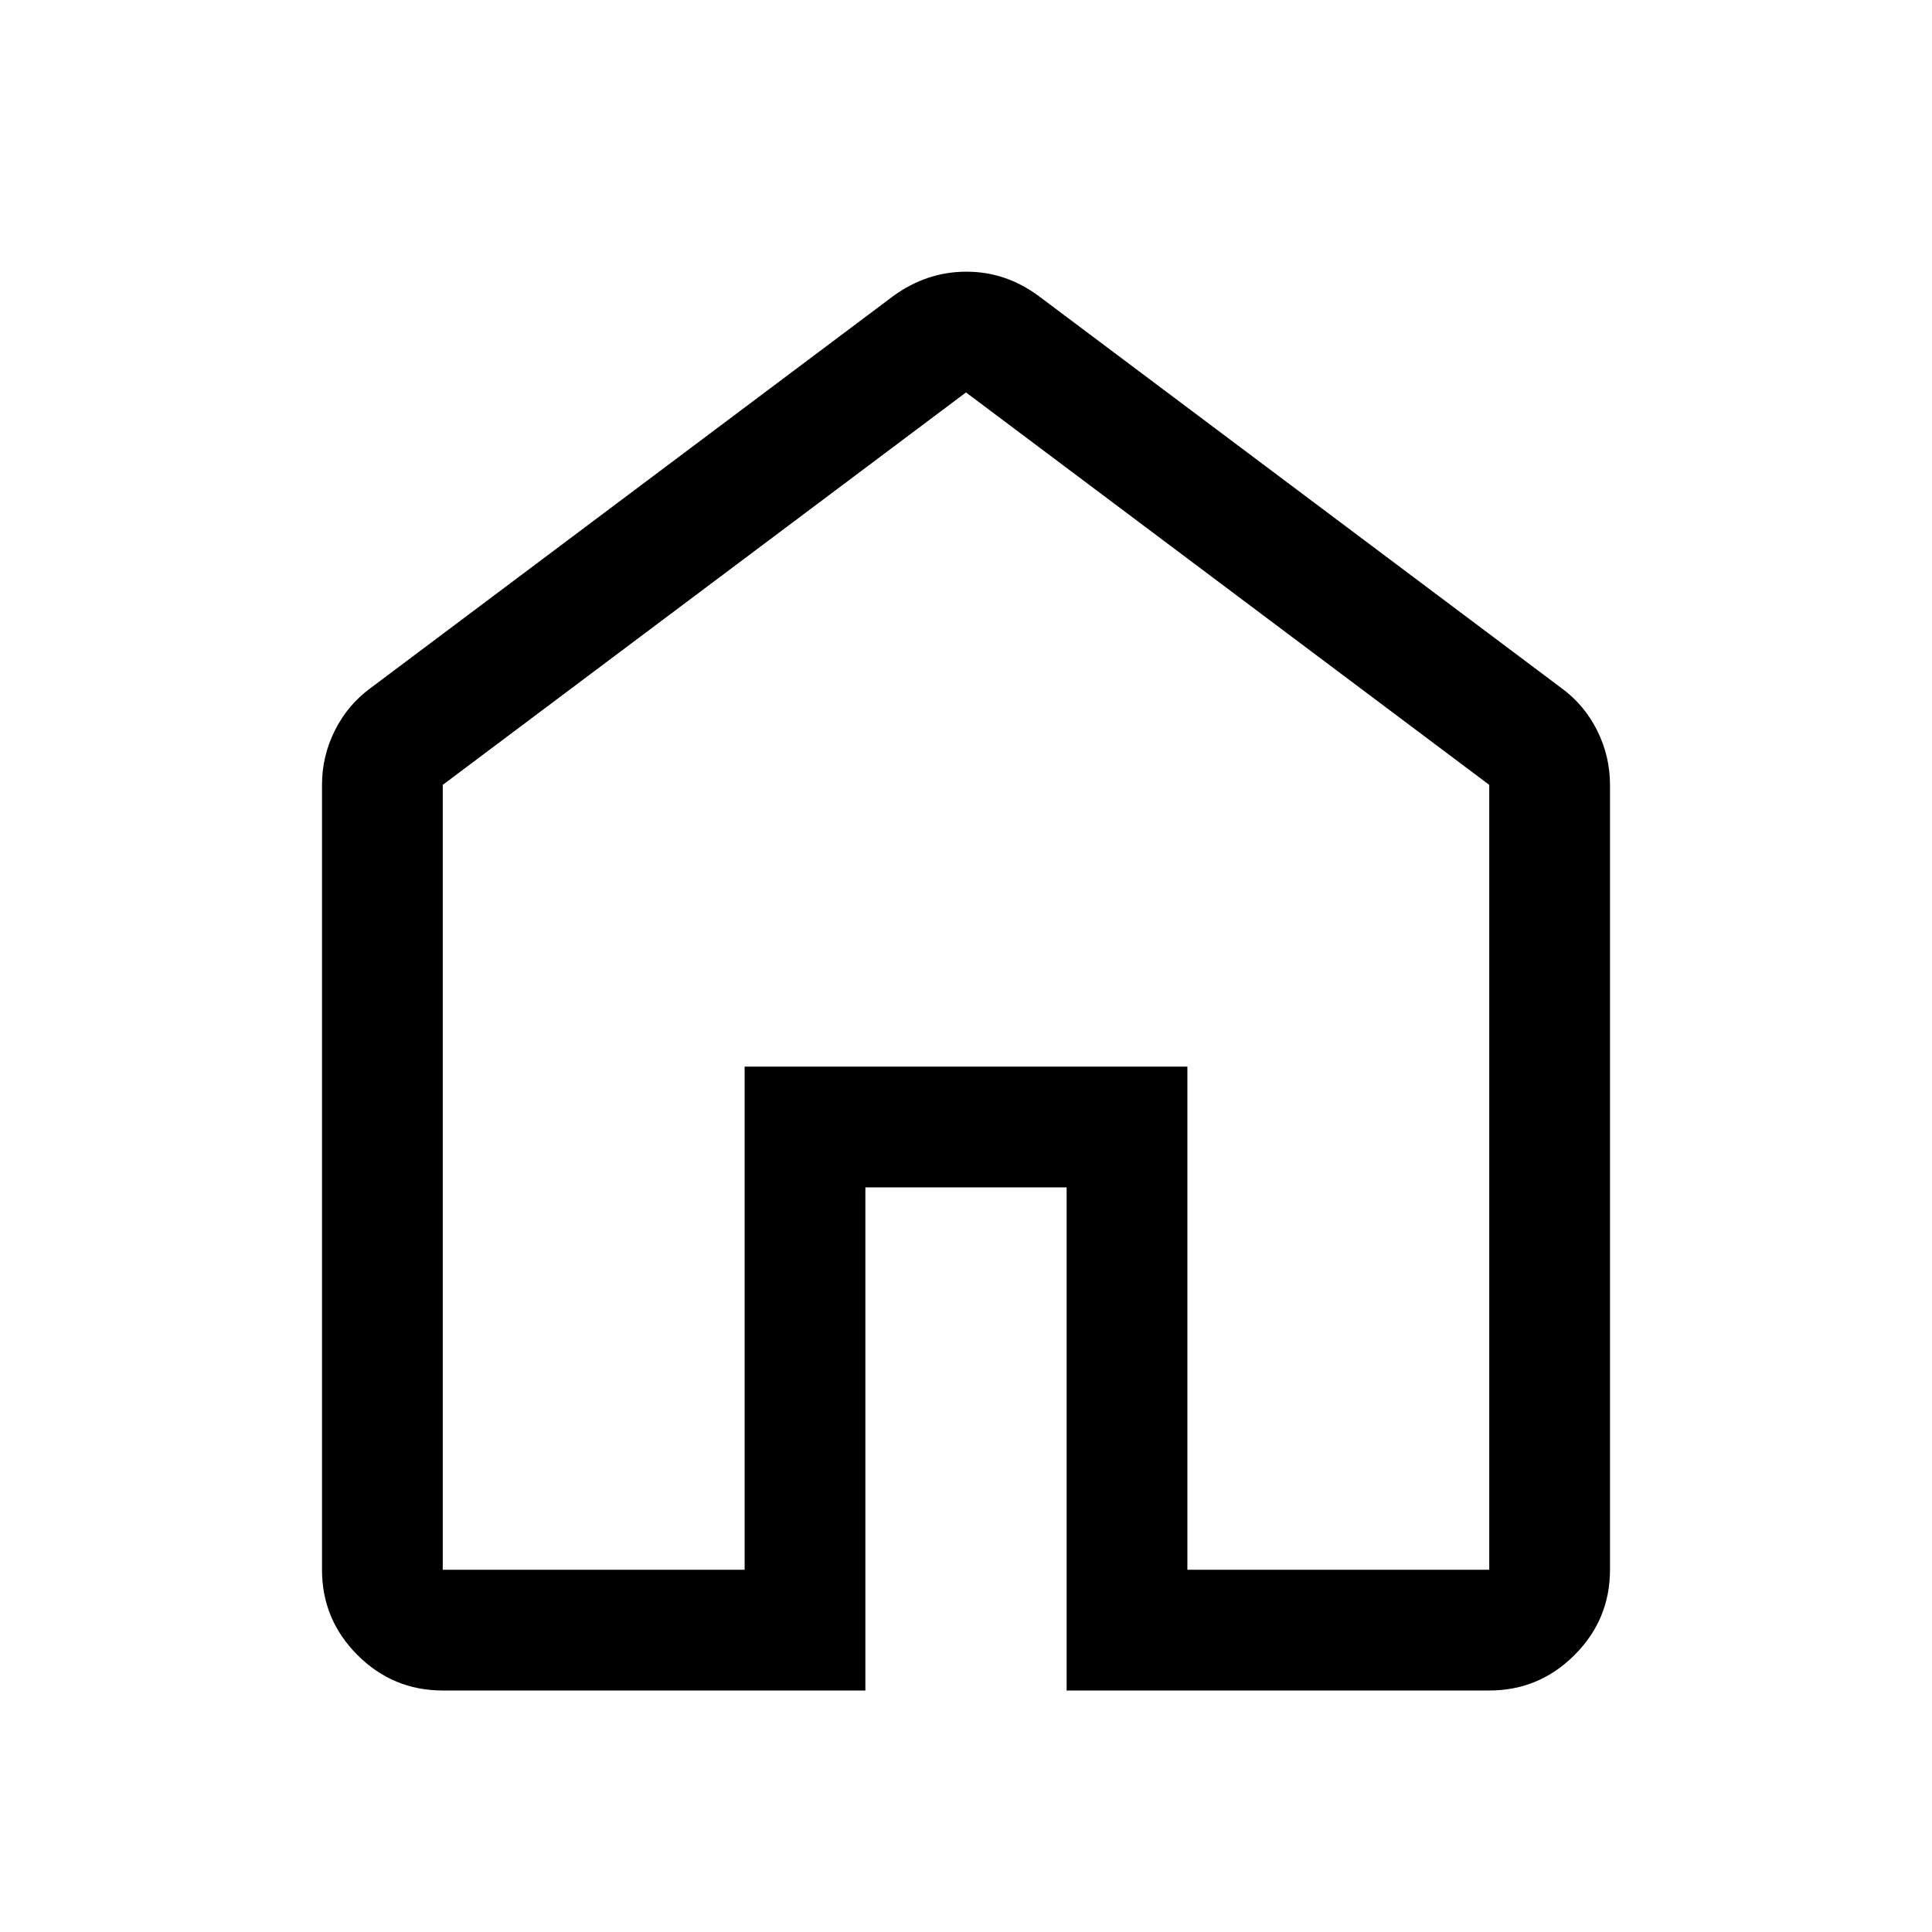
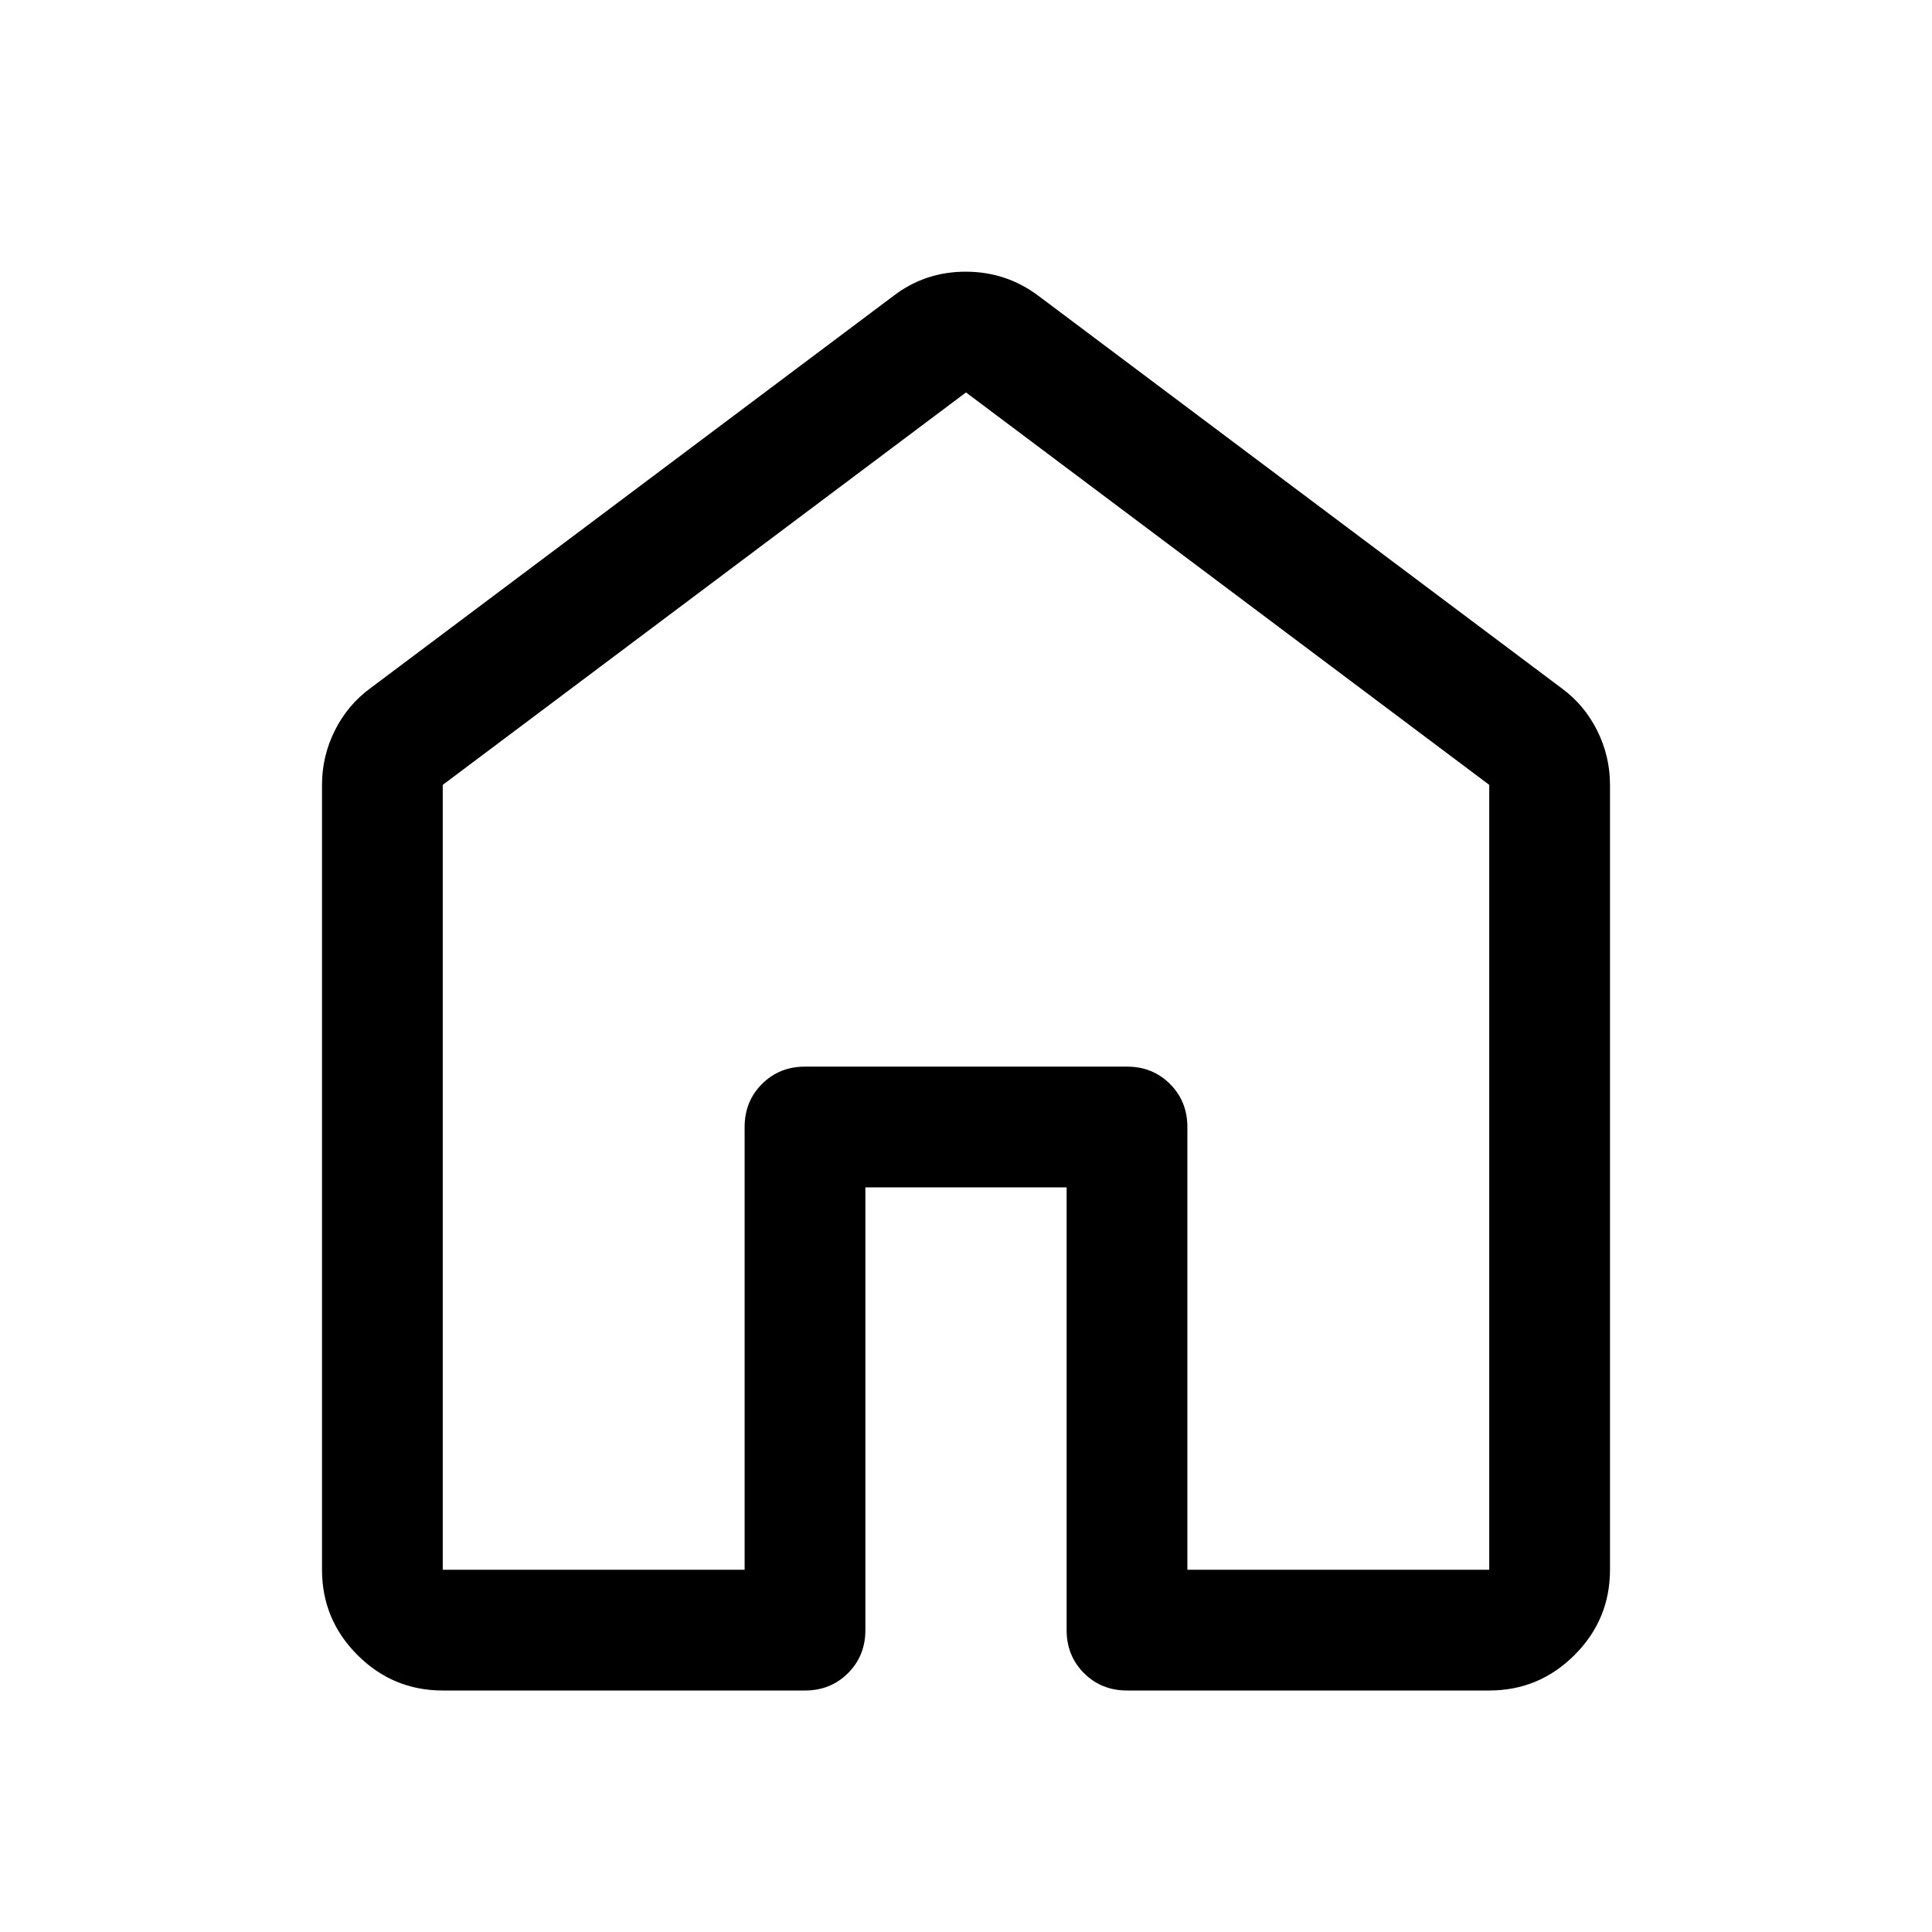
- <svg xmlns="http://www.w3.org/2000/svg" width="48" height="48" viewBox="0 96 960 960">
-   <path d="M220 876h150V626h220v250h150V486L480 291 220 486v390Zm0 60q-24.75 0-42.375-17.625T160 876V486q0-14.25 6.375-27T184 438l260-195q8.295-6 17.344-9 9.049-3 18.853-3 9.803 0 18.717 3 8.915 3 17.086 9l260 195q11.25 8.25 17.625 21T800 486v390q0 24.75-17.625 42.375T740 936H530V686H430v250H220Zm260-353Z" />
+ <svg xmlns="http://www.w3.org/2000/svg" width="48" height="48" viewBox="0 -960 960 960">
+   <path d="M220-180h150v-220q0-12.75 8.625-21.375T400-430h160q12.75 0 21.375 8.625T590-400v220h150v-390L480-765 220-570v390Zm-60 0v-390q0-14.25 6.375-27T184-618l260-195q15.68-12 35.84-12Q500-825 516-813l260 195q11.25 8.25 17.625 21T800-570v390q0 24.75-17.625 42.375T740-120H560q-12.75 0-21.375-8.625T530-150v-220H430v220q0 12.75-8.625 21.375T400-120H220q-24.75 0-42.375-17.625T160-180Zm320-293Z" />
</svg>
